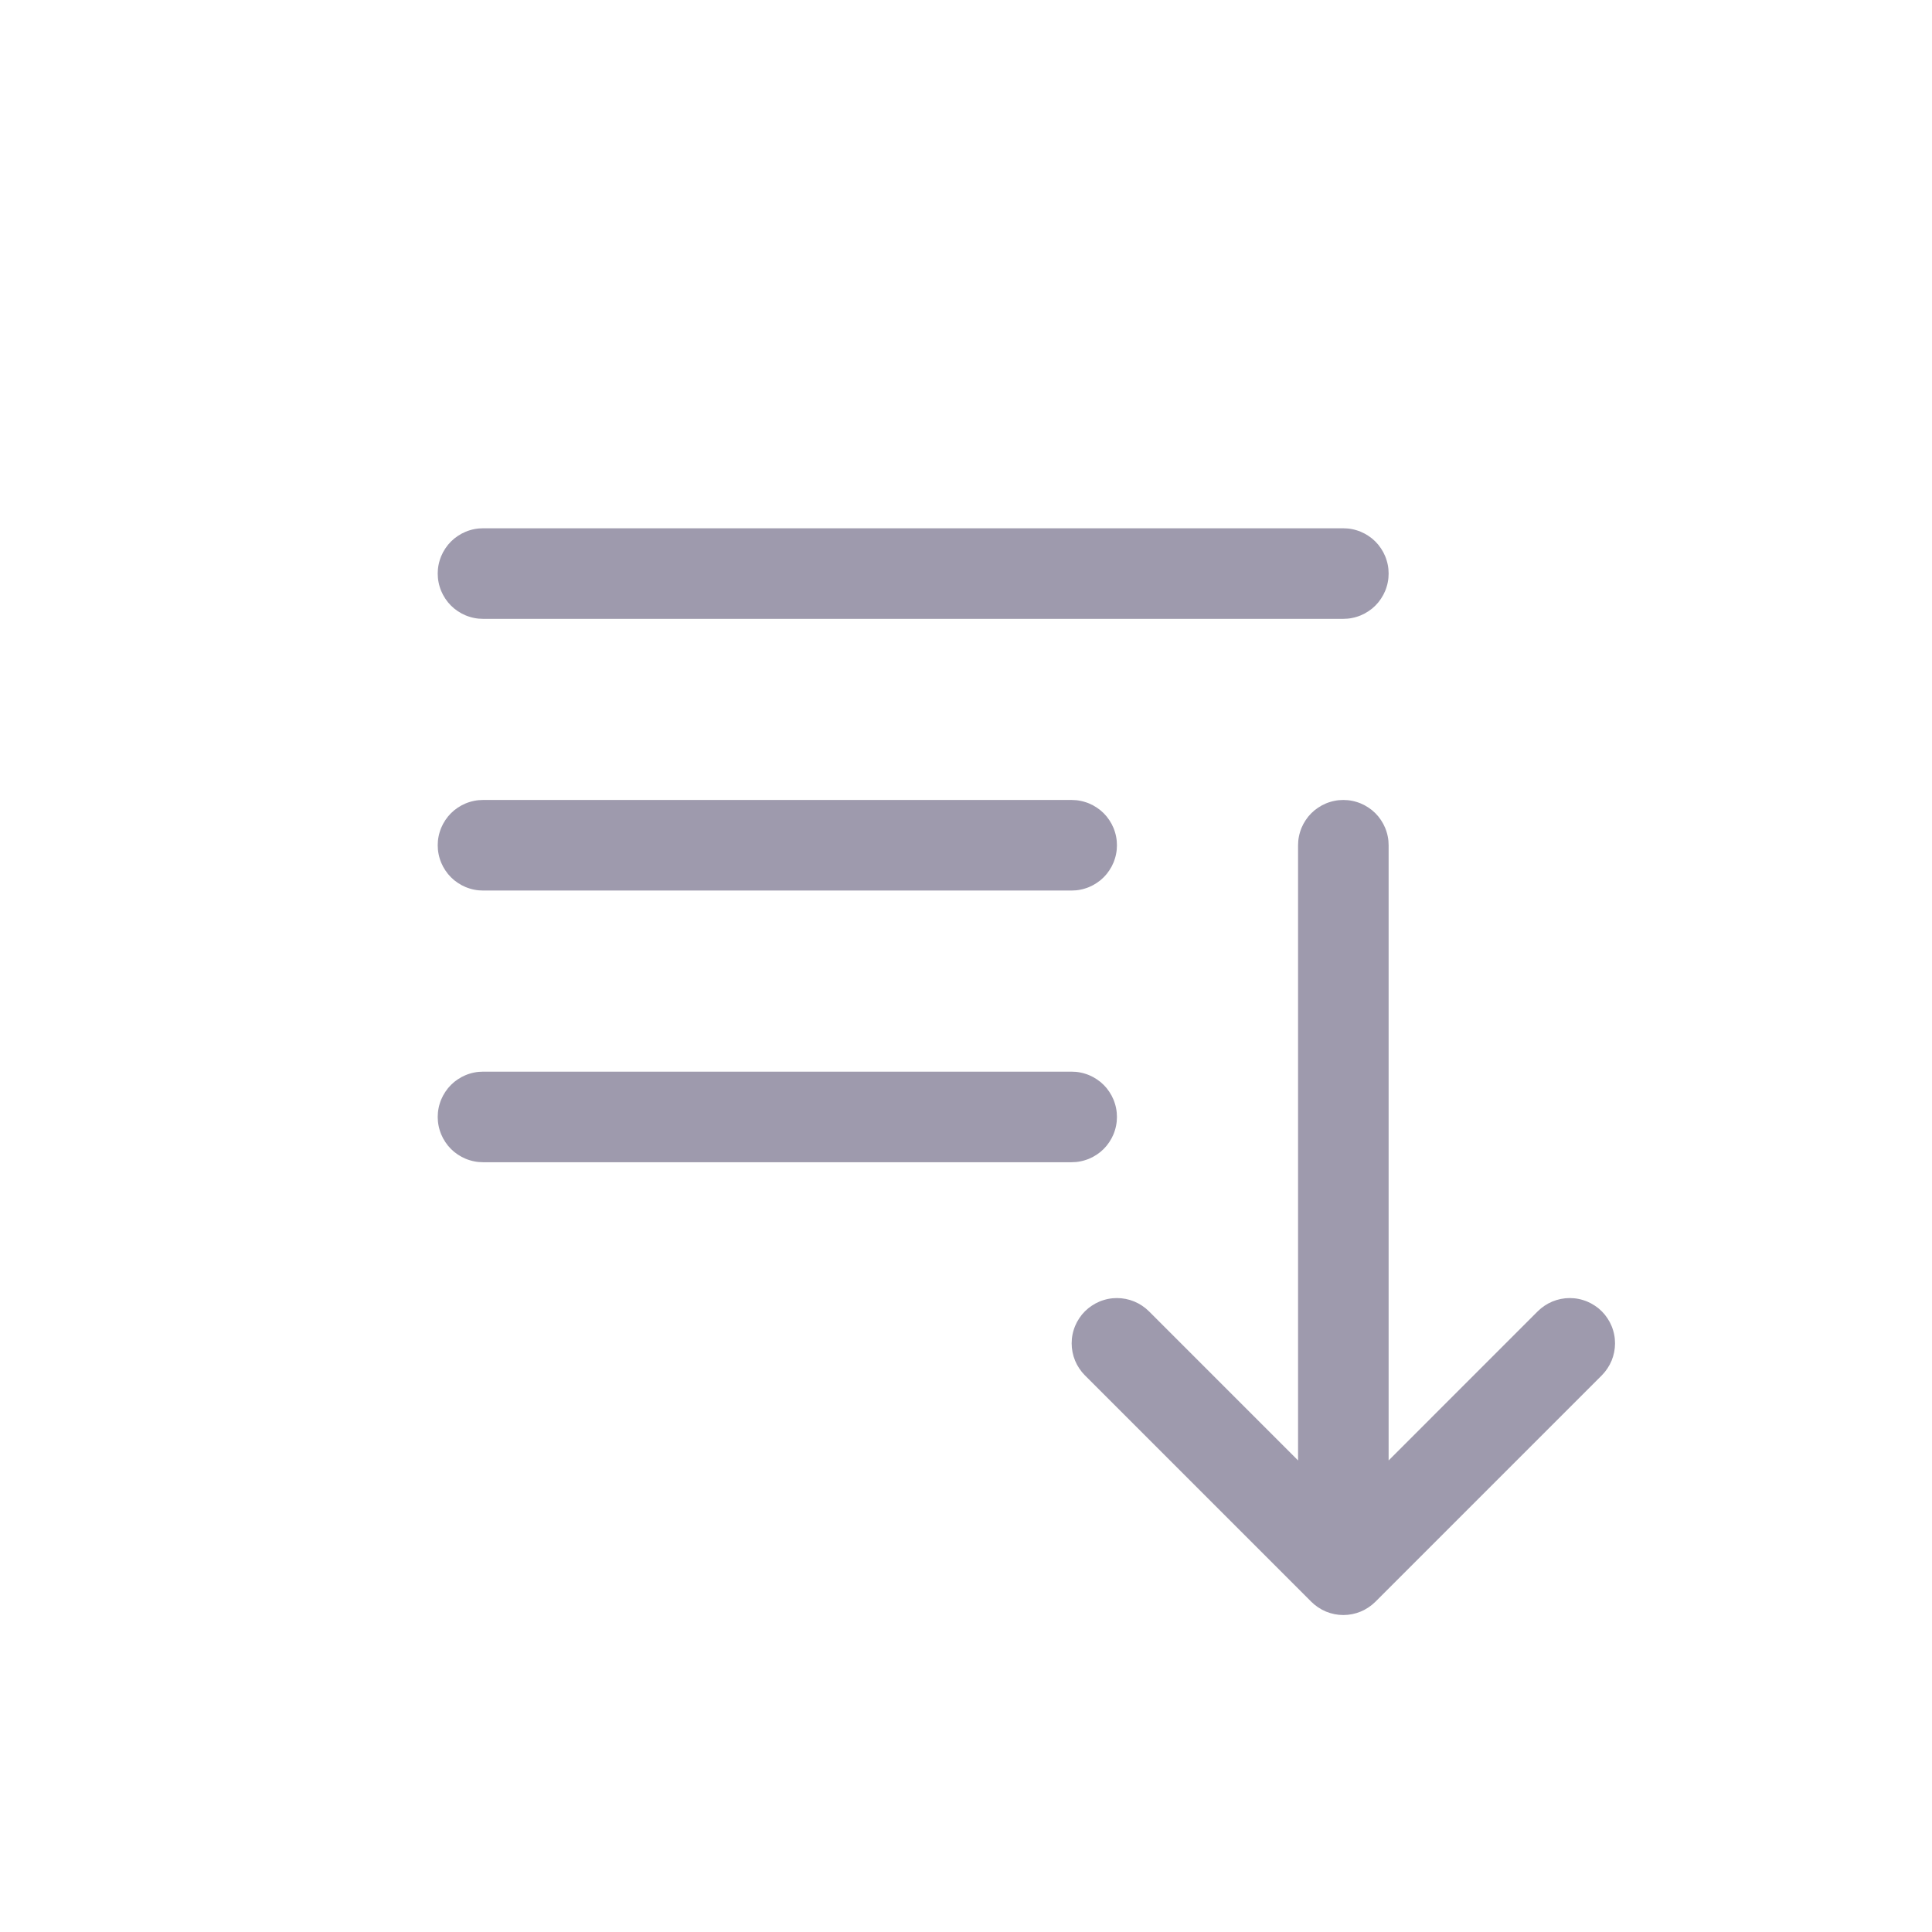
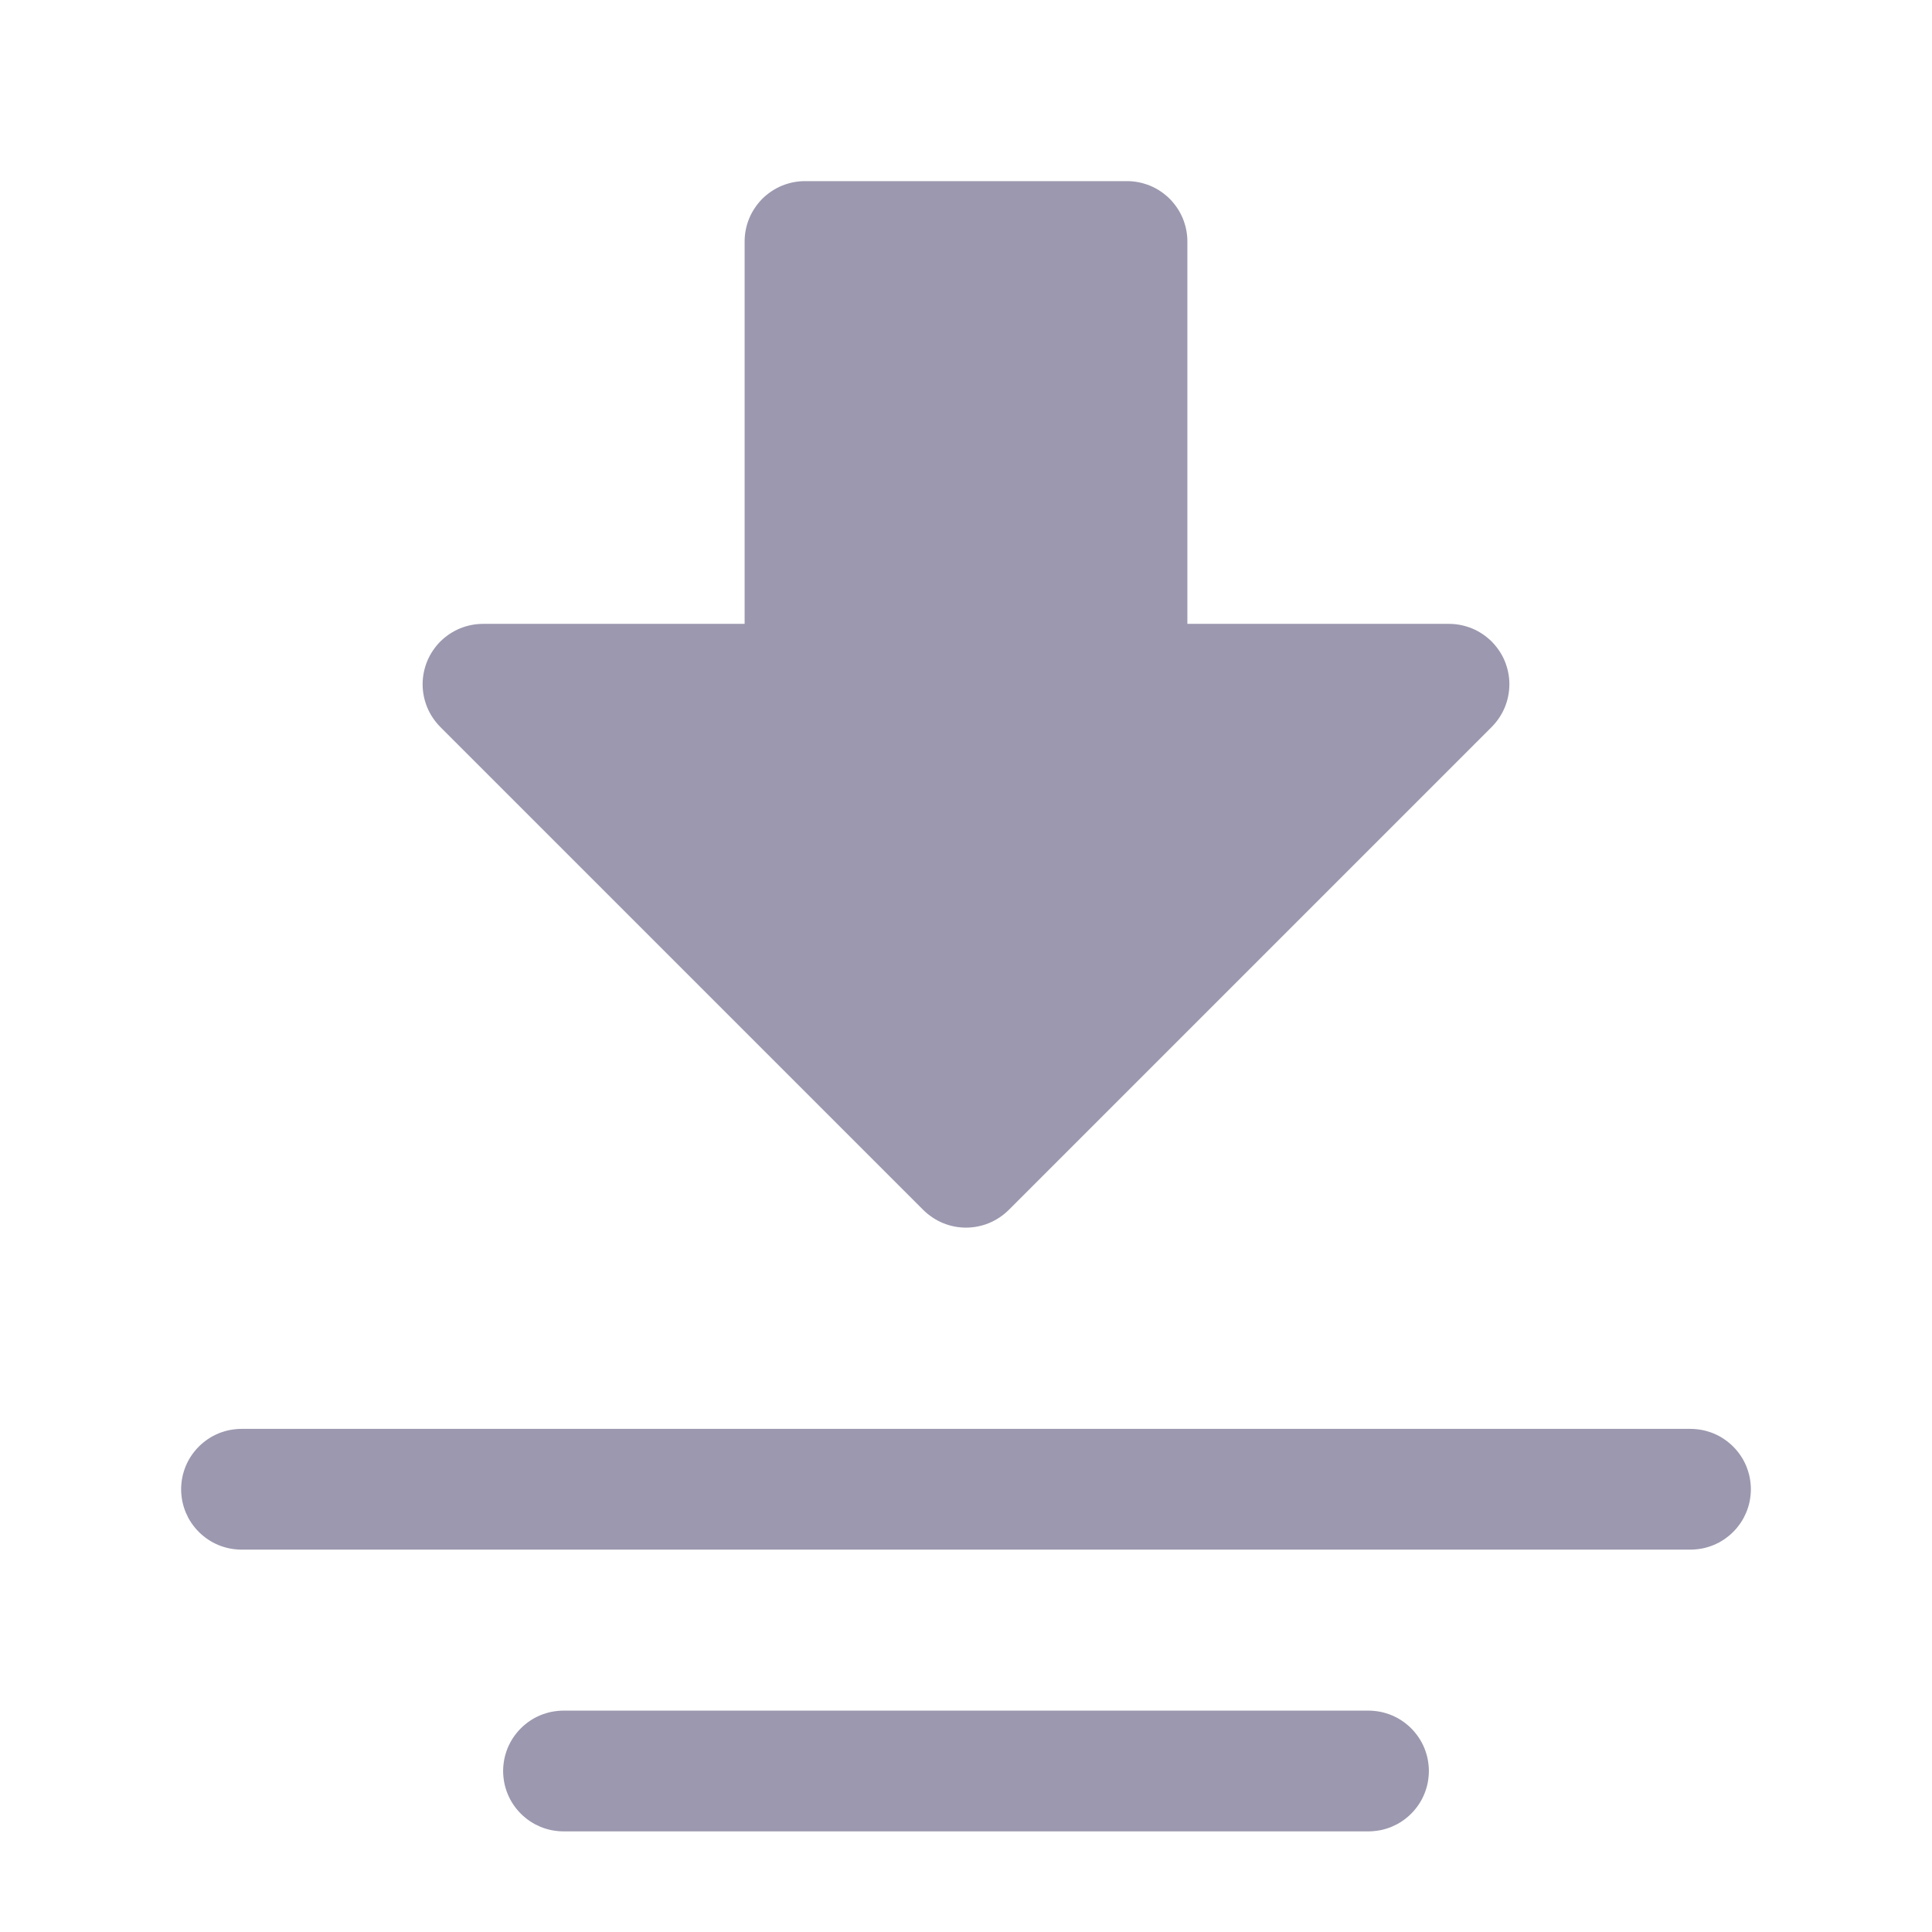
- <svg xmlns="http://www.w3.org/2000/svg" fill="none" version="1.1" width="64" height="64" viewBox="0 0 64 64">
+ <svg xmlns="http://www.w3.org/2000/svg" fill="none" version="1.1" width="48" height="48" viewBox="0 0 48 48">
  <defs>
-     <clipPath id="master_svg0_63_54884">
-       <rect x="0" y="0" width="64" height="64" rx="32" />
-     </clipPath>
-     <clipPath id="master_svg1_63_54885">
-       <rect x="10" y="10" width="48" height="48" rx="0" />
+     <clipPath id="master_svg0_130_23108">
+       <rect x="0" y="0" width="48" height="48" rx="0" />
    </clipPath>
  </defs>
-   <g clip-path="url(#master_svg0_63_54884)">
-     <g clip-path="url(#master_svg1_63_54885)">
-       <g>
-         <path d="M16,17.5L44.5,17.5Q44.574,17.5,44.647,17.507Q44.72,17.514,44.793,17.529Q44.865,17.543,44.935,17.565Q45.006,17.586,45.074,17.614Q45.142,17.642,45.207,17.677Q45.272,17.712,45.333,17.753Q45.395,17.794,45.452,17.84Q45.509,17.887,45.561,17.939Q45.613,17.991,45.66,18.048Q45.706,18.105,45.747,18.167Q45.788,18.228,45.823,18.293Q45.858,18.358,45.886,18.426Q45.914,18.494,45.935,18.565Q45.957,18.635,45.971,18.707Q45.986,18.78,45.993,18.853Q46,18.926,46,19Q46,19.074,45.993,19.147Q45.986,19.22,45.971,19.293Q45.957,19.365,45.935,19.435Q45.914,19.506,45.886,19.574Q45.858,19.642,45.823,19.707Q45.788,19.772,45.747,19.833Q45.706,19.895,45.66,19.952Q45.613,20.009,45.561,20.061Q45.509,20.113,45.452,20.16Q45.395,20.206,45.333,20.247Q45.272,20.288,45.207,20.323Q45.142,20.358,45.074,20.386Q45.006,20.414,44.935,20.435Q44.865,20.457,44.793,20.471Q44.72,20.486,44.647,20.493Q44.574,20.5,44.5,20.5L16,20.5Q15.926,20.5,15.853,20.493Q15.78,20.486,15.707,20.471Q15.635,20.457,15.565,20.435Q15.494,20.414,15.426,20.386Q15.358,20.358,15.293,20.323Q15.228,20.288,15.167,20.247Q15.105,20.206,15.048,20.16Q14.991,20.113,14.939,20.061Q14.887,20.009,14.84,19.952Q14.794,19.895,14.753,19.833Q14.712,19.772,14.677,19.707Q14.642,19.642,14.614,19.574Q14.586,19.506,14.565,19.435Q14.543,19.365,14.529,19.293Q14.514,19.22,14.507,19.147Q14.5,19.074,14.5,19Q14.5,18.926,14.507,18.853Q14.514,18.78,14.529,18.707Q14.543,18.635,14.565,18.565Q14.586,18.494,14.614,18.426Q14.642,18.358,14.677,18.293Q14.712,18.228,14.753,18.167Q14.794,18.105,14.84,18.048Q14.887,17.991,14.939,17.939Q14.991,17.887,15.048,17.84Q15.105,17.794,15.167,17.753Q15.228,17.712,15.293,17.677Q15.358,17.642,15.426,17.614Q15.494,17.586,15.565,17.565Q15.635,17.543,15.707,17.529Q15.78,17.514,15.853,17.507Q15.926,17.5,16,17.5ZM16,26.5L35.5,26.5Q35.574,26.5,35.647,26.507Q35.72,26.514,35.793,26.529Q35.865,26.543,35.935,26.565Q36.006,26.586,36.074,26.614Q36.142,26.642,36.207,26.677Q36.272,26.712,36.333,26.753Q36.395,26.794,36.452,26.84Q36.509,26.887,36.561,26.939Q36.613,26.991,36.66,27.048Q36.706,27.105,36.747,27.167Q36.788,27.228,36.823,27.293Q36.858,27.358,36.886,27.426Q36.914,27.494,36.935,27.565Q36.957,27.635,36.971,27.707Q36.986,27.78,36.993,27.853Q37,27.926,37,28Q37,28.074,36.993,28.147Q36.986,28.22,36.971,28.293Q36.957,28.365,36.935,28.435Q36.914,28.506,36.886,28.574Q36.858,28.642,36.823,28.707Q36.788,28.772,36.747,28.833Q36.706,28.895,36.66,28.952Q36.613,29.009,36.561,29.061Q36.509,29.113,36.452,29.16Q36.395,29.206,36.333,29.247Q36.272,29.288,36.207,29.323Q36.142,29.358,36.074,29.386Q36.006,29.414,35.935,29.435Q35.865,29.457,35.793,29.471Q35.72,29.486,35.647,29.493Q35.574,29.5,35.5,29.5L16,29.5Q15.926,29.5,15.853,29.493Q15.78,29.486,15.707,29.471Q15.635,29.457,15.565,29.435Q15.494,29.414,15.426,29.386Q15.358,29.358,15.293,29.323Q15.228,29.288,15.167,29.247Q15.105,29.206,15.048,29.16Q14.991,29.113,14.939,29.061Q14.887,29.009,14.84,28.952Q14.794,28.895,14.753,28.833Q14.712,28.772,14.677,28.707Q14.642,28.642,14.614,28.574Q14.586,28.506,14.565,28.435Q14.543,28.365,14.529,28.293Q14.514,28.22,14.507,28.147Q14.5,28.074,14.5,28Q14.5,27.926,14.507,27.853Q14.514,27.78,14.529,27.707Q14.543,27.635,14.565,27.565Q14.586,27.494,14.614,27.426Q14.642,27.358,14.677,27.293Q14.712,27.228,14.753,27.167Q14.794,27.105,14.84,27.048Q14.887,26.991,14.939,26.939Q14.991,26.887,15.048,26.84Q15.105,26.794,15.167,26.753Q15.228,26.712,15.293,26.677Q15.358,26.642,15.426,26.614Q15.494,26.586,15.565,26.565Q15.635,26.543,15.707,26.529Q15.78,26.514,15.853,26.507Q15.926,26.5,16,26.5ZM43,28Q43,27.926,43.007,27.853Q43.014,27.78,43.029,27.707Q43.043,27.635,43.065,27.565Q43.086,27.494,43.114,27.426Q43.142,27.358,43.177,27.293Q43.212,27.228,43.253,27.167Q43.294,27.105,43.34,27.048Q43.387,26.991,43.439,26.939Q43.491,26.887,43.548,26.84Q43.605,26.794,43.667,26.753Q43.728,26.712,43.793,26.677Q43.858,26.642,43.926,26.614Q43.994,26.586,44.065,26.565Q44.135,26.543,44.207,26.529Q44.28,26.514,44.353,26.507Q44.426,26.5,44.5,26.5Q44.574,26.5,44.647,26.507Q44.72,26.514,44.793,26.529Q44.865,26.543,44.935,26.565Q45.006,26.586,45.074,26.614Q45.142,26.642,45.207,26.677Q45.272,26.712,45.333,26.753Q45.395,26.794,45.452,26.84Q45.509,26.887,45.561,26.939Q45.613,26.991,45.66,27.048Q45.706,27.105,45.747,27.167Q45.788,27.228,45.823,27.293Q45.858,27.358,45.886,27.426Q45.914,27.494,45.935,27.565Q45.957,27.635,45.971,27.707Q45.986,27.78,45.993,27.853Q46,27.926,46,28L46,48.379L50.939,43.439Q51.044,43.335,51.167,43.253Q51.289,43.171,51.426,43.114Q51.562,43.058,51.707,43.029Q51.852,43,52,43Q52.074,43,52.147,43.007Q52.22,43.014,52.293,43.029Q52.365,43.043,52.435,43.065Q52.506,43.086,52.574,43.114Q52.642,43.142,52.707,43.177Q52.772,43.212,52.833,43.253Q52.895,43.294,52.952,43.34Q53.009,43.387,53.061,43.439Q53.113,43.491,53.16,43.548Q53.206,43.605,53.247,43.667Q53.288,43.728,53.323,43.793Q53.358,43.858,53.386,43.926Q53.414,43.994,53.435,44.065Q53.457,44.135,53.471,44.207Q53.486,44.28,53.493,44.353Q53.5,44.426,53.5,44.5Q53.5,44.648,53.471,44.793Q53.442,44.938,53.386,45.074Q53.329,45.211,53.247,45.333Q53.165,45.456,53.061,45.561L45.561,53.061Q45.456,53.165,45.333,53.247Q45.211,53.329,45.074,53.386Q44.938,53.442,44.793,53.471Q44.648,53.5,44.5,53.5Q44.352,53.5,44.207,53.471Q44.062,53.442,43.926,53.386Q43.789,53.329,43.667,53.247Q43.544,53.165,43.439,53.061L35.941,45.562L35.939,45.561Q35.835,45.456,35.753,45.333Q35.671,45.211,35.614,45.074Q35.558,44.938,35.529,44.793Q35.5,44.648,35.5,44.5Q35.5,44.426,35.507,44.353Q35.514,44.28,35.529,44.207Q35.543,44.135,35.565,44.065Q35.586,43.994,35.614,43.926Q35.642,43.858,35.677,43.793Q35.712,43.728,35.753,43.667Q35.794,43.605,35.84,43.548Q35.887,43.491,35.939,43.439Q35.991,43.387,36.048,43.34Q36.105,43.294,36.167,43.253Q36.228,43.212,36.293,43.177Q36.358,43.142,36.426,43.114Q36.494,43.086,36.565,43.065Q36.635,43.043,36.707,43.029Q36.78,43.014,36.853,43.007Q36.926,43,37,43Q37.148,43,37.293,43.029Q37.438,43.058,37.574,43.114Q37.711,43.171,37.833,43.253Q37.956,43.335,38.061,43.439L43,48.379L43,28ZM16,35.5L35.5,35.5Q35.574,35.5,35.647,35.507Q35.72,35.514,35.793,35.529Q35.865,35.543,35.935,35.565Q36.006,35.586,36.074,35.614Q36.142,35.642,36.207,35.677Q36.272,35.712,36.333,35.753Q36.395,35.794,36.452,35.84Q36.509,35.887,36.561,35.939Q36.613,35.991,36.66,36.048Q36.706,36.105,36.747,36.167Q36.788,36.228,36.823,36.293Q36.858,36.358,36.886,36.426Q36.914,36.494,36.935,36.565Q36.957,36.635,36.971,36.707Q36.986,36.78,36.993,36.853Q37,36.926,37,37Q37,37.074,36.993,37.147Q36.986,37.22,36.971,37.293Q36.957,37.365,36.935,37.435Q36.914,37.506,36.886,37.574Q36.858,37.642,36.823,37.707Q36.788,37.772,36.747,37.833Q36.706,37.895,36.66,37.952Q36.613,38.009,36.561,38.061Q36.509,38.113,36.452,38.16Q36.395,38.206,36.333,38.247Q36.272,38.288,36.207,38.323Q36.142,38.358,36.074,38.386Q36.006,38.414,35.935,38.435Q35.865,38.457,35.793,38.471Q35.72,38.486,35.647,38.493Q35.574,38.5,35.5,38.5L16,38.5Q15.926,38.5,15.853,38.493Q15.78,38.486,15.707,38.471Q15.635,38.457,15.565,38.435Q15.494,38.414,15.426,38.386Q15.358,38.358,15.293,38.323Q15.228,38.288,15.167,38.247Q15.105,38.206,15.048,38.16Q14.991,38.113,14.939,38.061Q14.887,38.009,14.84,37.952Q14.794,37.895,14.753,37.833Q14.712,37.772,14.677,37.707Q14.642,37.642,14.614,37.574Q14.586,37.506,14.565,37.435Q14.543,37.365,14.529,37.293Q14.514,37.22,14.507,37.147Q14.5,37.074,14.5,37Q14.5,36.926,14.507,36.853Q14.514,36.78,14.529,36.707Q14.543,36.635,14.565,36.565Q14.586,36.494,14.614,36.426Q14.642,36.358,14.677,36.293Q14.712,36.228,14.753,36.167Q14.794,36.105,14.84,36.048Q14.887,35.991,14.939,35.939Q14.991,35.887,15.048,35.84Q15.105,35.794,15.167,35.753Q15.228,35.712,15.293,35.677Q15.358,35.642,15.426,35.614Q15.494,35.586,15.565,35.565Q15.635,35.543,15.707,35.529Q15.78,35.514,15.853,35.507Q15.926,35.5,16,35.5Z" fill-rule="evenodd" fill="#9E9AAD" fill-opacity="1" style="mix-blend-mode:passthrough" />
-       </g>
+   <g clip-path="url(#master_svg0_130_23108)">
+     <g>
+       <path d="M24,29L12,17L20,17L20,6L28,6L28,17L36,17L24,29Z" fill-rule="evenodd" fill="#9B98AF" fill-opacity="1" style="mix-blend-mode:passthrough" />
+       <path d="M25.061,30.061L37.061,18.061Q37.165,17.956,37.247,17.833Q37.329,17.711,37.386,17.574Q37.442,17.438,37.471,17.293Q37.5,17.148,37.5,17Q37.5,16.926,37.493,16.853Q37.485,16.78,37.471,16.707Q37.457,16.635,37.435,16.565Q37.414,16.494,37.386,16.426Q37.358,16.358,37.323,16.293Q37.288,16.228,37.247,16.167Q37.206,16.105,37.159,16.049Q37.113,15.992,37.061,15.939Q37.008,15.887,36.951,15.841Q36.895,15.794,36.833,15.753Q36.772,15.712,36.707,15.677Q36.642,15.642,36.574,15.614Q36.506,15.586,36.435,15.565Q36.365,15.543,36.293,15.529Q36.22,15.515,36.147,15.507Q36.074,15.5,36,15.5L29.5,15.5L29.5,6Q29.5,5.926,29.493,5.853Q29.485,5.78,29.471,5.707Q29.457,5.635,29.435,5.565Q29.414,5.494,29.386,5.426Q29.358,5.358,29.323,5.293Q29.288,5.228,29.247,5.167Q29.206,5.105,29.159,5.049Q29.113,4.992,29.061,4.939Q29.008,4.887,28.951,4.841Q28.895,4.794,28.833,4.753Q28.772,4.712,28.707,4.677Q28.642,4.642,28.574,4.614Q28.506,4.586,28.435,4.565Q28.365,4.543,28.293,4.529Q28.22,4.515,28.147,4.507Q28.074,4.5,28,4.5L20,4.5Q19.926,4.5,19.853,4.507Q19.78,4.515,19.707,4.529Q19.635,4.543,19.564,4.565Q19.494,4.586,19.426,4.614Q19.358,4.642,19.293,4.677Q19.228,4.712,19.167,4.753Q19.105,4.794,19.048,4.841Q18.991,4.887,18.939,4.939Q18.887,4.992,18.84,5.049Q18.794,5.105,18.753,5.167Q18.712,5.228,18.677,5.293Q18.642,5.358,18.614,5.426Q18.586,5.494,18.564,5.565Q18.543,5.635,18.529,5.707Q18.514,5.78,18.507,5.853Q18.5,5.926,18.5,6L18.5,15.5L12,15.5Q11.852,15.5,11.707,15.529Q11.562,15.558,11.426,15.614Q11.289,15.671,11.167,15.753Q11.044,15.835,10.939,15.939Q10.835,16.044,10.753,16.167Q10.671,16.29,10.614,16.426Q10.558,16.563,10.529,16.707Q10.5,16.852,10.5,17Q10.5,17.148,10.529,17.293Q10.558,17.438,10.614,17.574Q10.671,17.711,10.753,17.833Q10.835,17.956,10.939,18.061L22.939,30.061Q23.044,30.165,23.167,30.247Q23.289,30.329,23.426,30.386Q23.562,30.442,23.707,30.471Q23.852,30.5,24,30.5Q24.148,30.5,24.293,30.471Q24.437,30.442,24.574,30.386Q24.71,30.329,24.833,30.247Q24.956,30.165,25.061,30.061ZM32.379,18.5L28,18.5Q27.926,18.5,27.853,18.493Q27.78,18.486,27.707,18.471Q27.635,18.457,27.564,18.436Q27.494,18.414,27.426,18.386Q27.358,18.358,27.293,18.323Q27.228,18.288,27.167,18.247Q27.105,18.206,27.048,18.16Q26.991,18.113,26.939,18.061Q26.887,18.009,26.84,17.952Q26.794,17.895,26.753,17.833Q26.712,17.772,26.677,17.707Q26.642,17.642,26.614,17.574Q26.586,17.506,26.564,17.436Q26.543,17.365,26.529,17.293Q26.514,17.22,26.507,17.147Q26.5,17.074,26.5,17L26.5,7.5L21.5,7.5L21.5,17Q21.5,17.074,21.493,17.147Q21.485,17.22,21.471,17.293Q21.457,17.365,21.435,17.436Q21.414,17.506,21.386,17.574Q21.358,17.642,21.323,17.707Q21.288,17.772,21.247,17.833Q21.206,17.895,21.159,17.952Q21.113,18.009,21.061,18.061Q21.008,18.113,20.951,18.16Q20.895,18.206,20.833,18.247Q20.772,18.288,20.707,18.323Q20.642,18.358,20.574,18.386Q20.506,18.414,20.435,18.436Q20.365,18.457,20.293,18.471Q20.22,18.486,20.147,18.493Q20.074,18.5,20,18.5L15.621,18.5L24,26.879L32.379,18.5Z" fill-rule="evenodd" fill="#9B98AF" fill-opacity="1" style="mix-blend-mode:passthrough" />
+     </g>
+     <g>
+       <path d="M42,35.5L6,35.5L6,35.5Q5.926,35.5,5.853,35.508Q5.78,35.515,5.707,35.529Q5.635,35.543,5.565,35.565Q5.494,35.586,5.426,35.614Q5.358,35.643,5.293,35.677Q5.228,35.712,5.167,35.753Q5.106,35.794,5.049,35.841Q4.992,35.887,4.94,35.94Q4.887,35.992,4.841,36.049Q4.794,36.106,4.753,36.167Q4.712,36.228,4.677,36.293Q4.643,36.358,4.614,36.426Q4.586,36.494,4.565,36.565Q4.543,36.635,4.529,36.707Q4.515,36.78,4.508,36.853Q4.5,36.926,4.5,37Q4.5,37.074,4.508,37.147Q4.515,37.22,4.529,37.293Q4.543,37.365,4.565,37.435Q4.586,37.506,4.614,37.574Q4.643,37.642,4.677,37.707Q4.712,37.772,4.753,37.833Q4.794,37.894,4.841,37.951Q4.887,38.008,4.94,38.06Q4.992,38.113,5.049,38.159Q5.106,38.206,5.167,38.247Q5.228,38.288,5.293,38.323Q5.358,38.357,5.426,38.386Q5.494,38.414,5.565,38.435Q5.635,38.457,5.707,38.471Q5.78,38.485,5.853,38.492Q5.926,38.5,6,38.5L6,38.5L42,38.5L42,38.5Q42.074,38.5,42.147,38.492Q42.22,38.485,42.293,38.471Q42.365,38.457,42.435,38.435Q42.506,38.414,42.574,38.386Q42.642,38.357,42.707,38.323Q42.772,38.288,42.833,38.247Q42.894,38.206,42.951,38.159Q43.008,38.113,43.06,38.06Q43.113,38.008,43.159,37.951Q43.206,37.894,43.247,37.833Q43.288,37.772,43.323,37.707Q43.357,37.642,43.386,37.574Q43.414,37.506,43.435,37.435Q43.457,37.365,43.471,37.293Q43.485,37.22,43.492,37.147Q43.5,37.074,43.5,37Q43.5,36.926,43.492,36.853Q43.485,36.78,43.471,36.707Q43.457,36.635,43.435,36.565Q43.414,36.494,43.386,36.426Q43.357,36.358,43.323,36.293Q43.288,36.228,43.247,36.167Q43.206,36.106,43.159,36.049Q43.113,35.992,43.06,35.94Q43.008,35.887,42.951,35.841Q42.894,35.794,42.833,35.753Q42.772,35.712,42.707,35.677Q42.642,35.643,42.574,35.614Q42.506,35.586,42.435,35.565Q42.365,35.543,42.293,35.529Q42.22,35.515,42.147,35.508Q42.074,35.5,42,35.5L42,35.5Z" fill-rule="evenodd" fill="#9B98AF" fill-opacity="1" style="mix-blend-mode:passthrough" />
+     </g>
+     <g>
+       <path d="M34,42.5L14,42.5L14,42.5Q13.926,42.5,13.853,42.508Q13.78,42.515,13.707,42.529Q13.635,42.543,13.565,42.565Q13.494,42.586,13.426,42.614Q13.358,42.643,13.293,42.677Q13.228,42.712,13.167,42.753Q13.106,42.794,13.049,42.841Q12.992,42.887,12.94,42.94Q12.887,42.992,12.841,43.049Q12.794,43.106,12.753,43.167Q12.712,43.228,12.677,43.293Q12.643,43.358,12.614,43.426Q12.586,43.494,12.565,43.565Q12.543,43.635,12.529,43.707Q12.515,43.78,12.508,43.853Q12.5,43.926,12.5,44Q12.5,44.074,12.508,44.147Q12.515,44.22,12.529,44.293Q12.543,44.365,12.565,44.435Q12.586,44.506,12.614,44.574Q12.643,44.642,12.677,44.707Q12.712,44.772,12.753,44.833Q12.794,44.894,12.841,44.951Q12.887,45.008,12.94,45.06Q12.992,45.113,13.049,45.159Q13.106,45.206,13.167,45.247Q13.228,45.288,13.293,45.323Q13.358,45.357,13.426,45.386Q13.494,45.414,13.565,45.435Q13.635,45.457,13.707,45.471Q13.78,45.485,13.853,45.492Q13.926,45.5,14,45.5L14,45.5L34,45.5L34,45.5Q34.074,45.5,34.147,45.492Q34.22,45.485,34.293,45.471Q34.365,45.457,34.435,45.435Q34.506,45.414,34.574,45.386Q34.642,45.357,34.707,45.323Q34.772,45.288,34.833,45.247Q34.894,45.206,34.951,45.159Q35.008,45.113,35.06,45.06Q35.113,45.008,35.159,44.951Q35.206,44.894,35.247,44.833Q35.288,44.772,35.323,44.707Q35.357,44.642,35.386,44.574Q35.414,44.506,35.435,44.435Q35.457,44.365,35.471,44.293Q35.485,44.22,35.492,44.147Q35.5,44.074,35.5,44Q35.5,43.926,35.492,43.853Q35.485,43.78,35.471,43.707Q35.457,43.635,35.435,43.565Q35.414,43.494,35.386,43.426Q35.357,43.358,35.323,43.293Q35.288,43.228,35.247,43.167Q35.206,43.106,35.159,43.049Q35.113,42.992,35.06,42.94Q35.008,42.887,34.951,42.841Q34.894,42.794,34.833,42.753Q34.772,42.712,34.707,42.677Q34.642,42.643,34.574,42.614Q34.506,42.586,34.435,42.565Q34.365,42.543,34.293,42.529Q34.22,42.515,34.147,42.508Q34.074,42.5,34,42.5L34,42.5Z" fill-rule="evenodd" fill="#9B98AF" fill-opacity="1" style="mix-blend-mode:passthrough" />
    </g>
  </g>
</svg>
